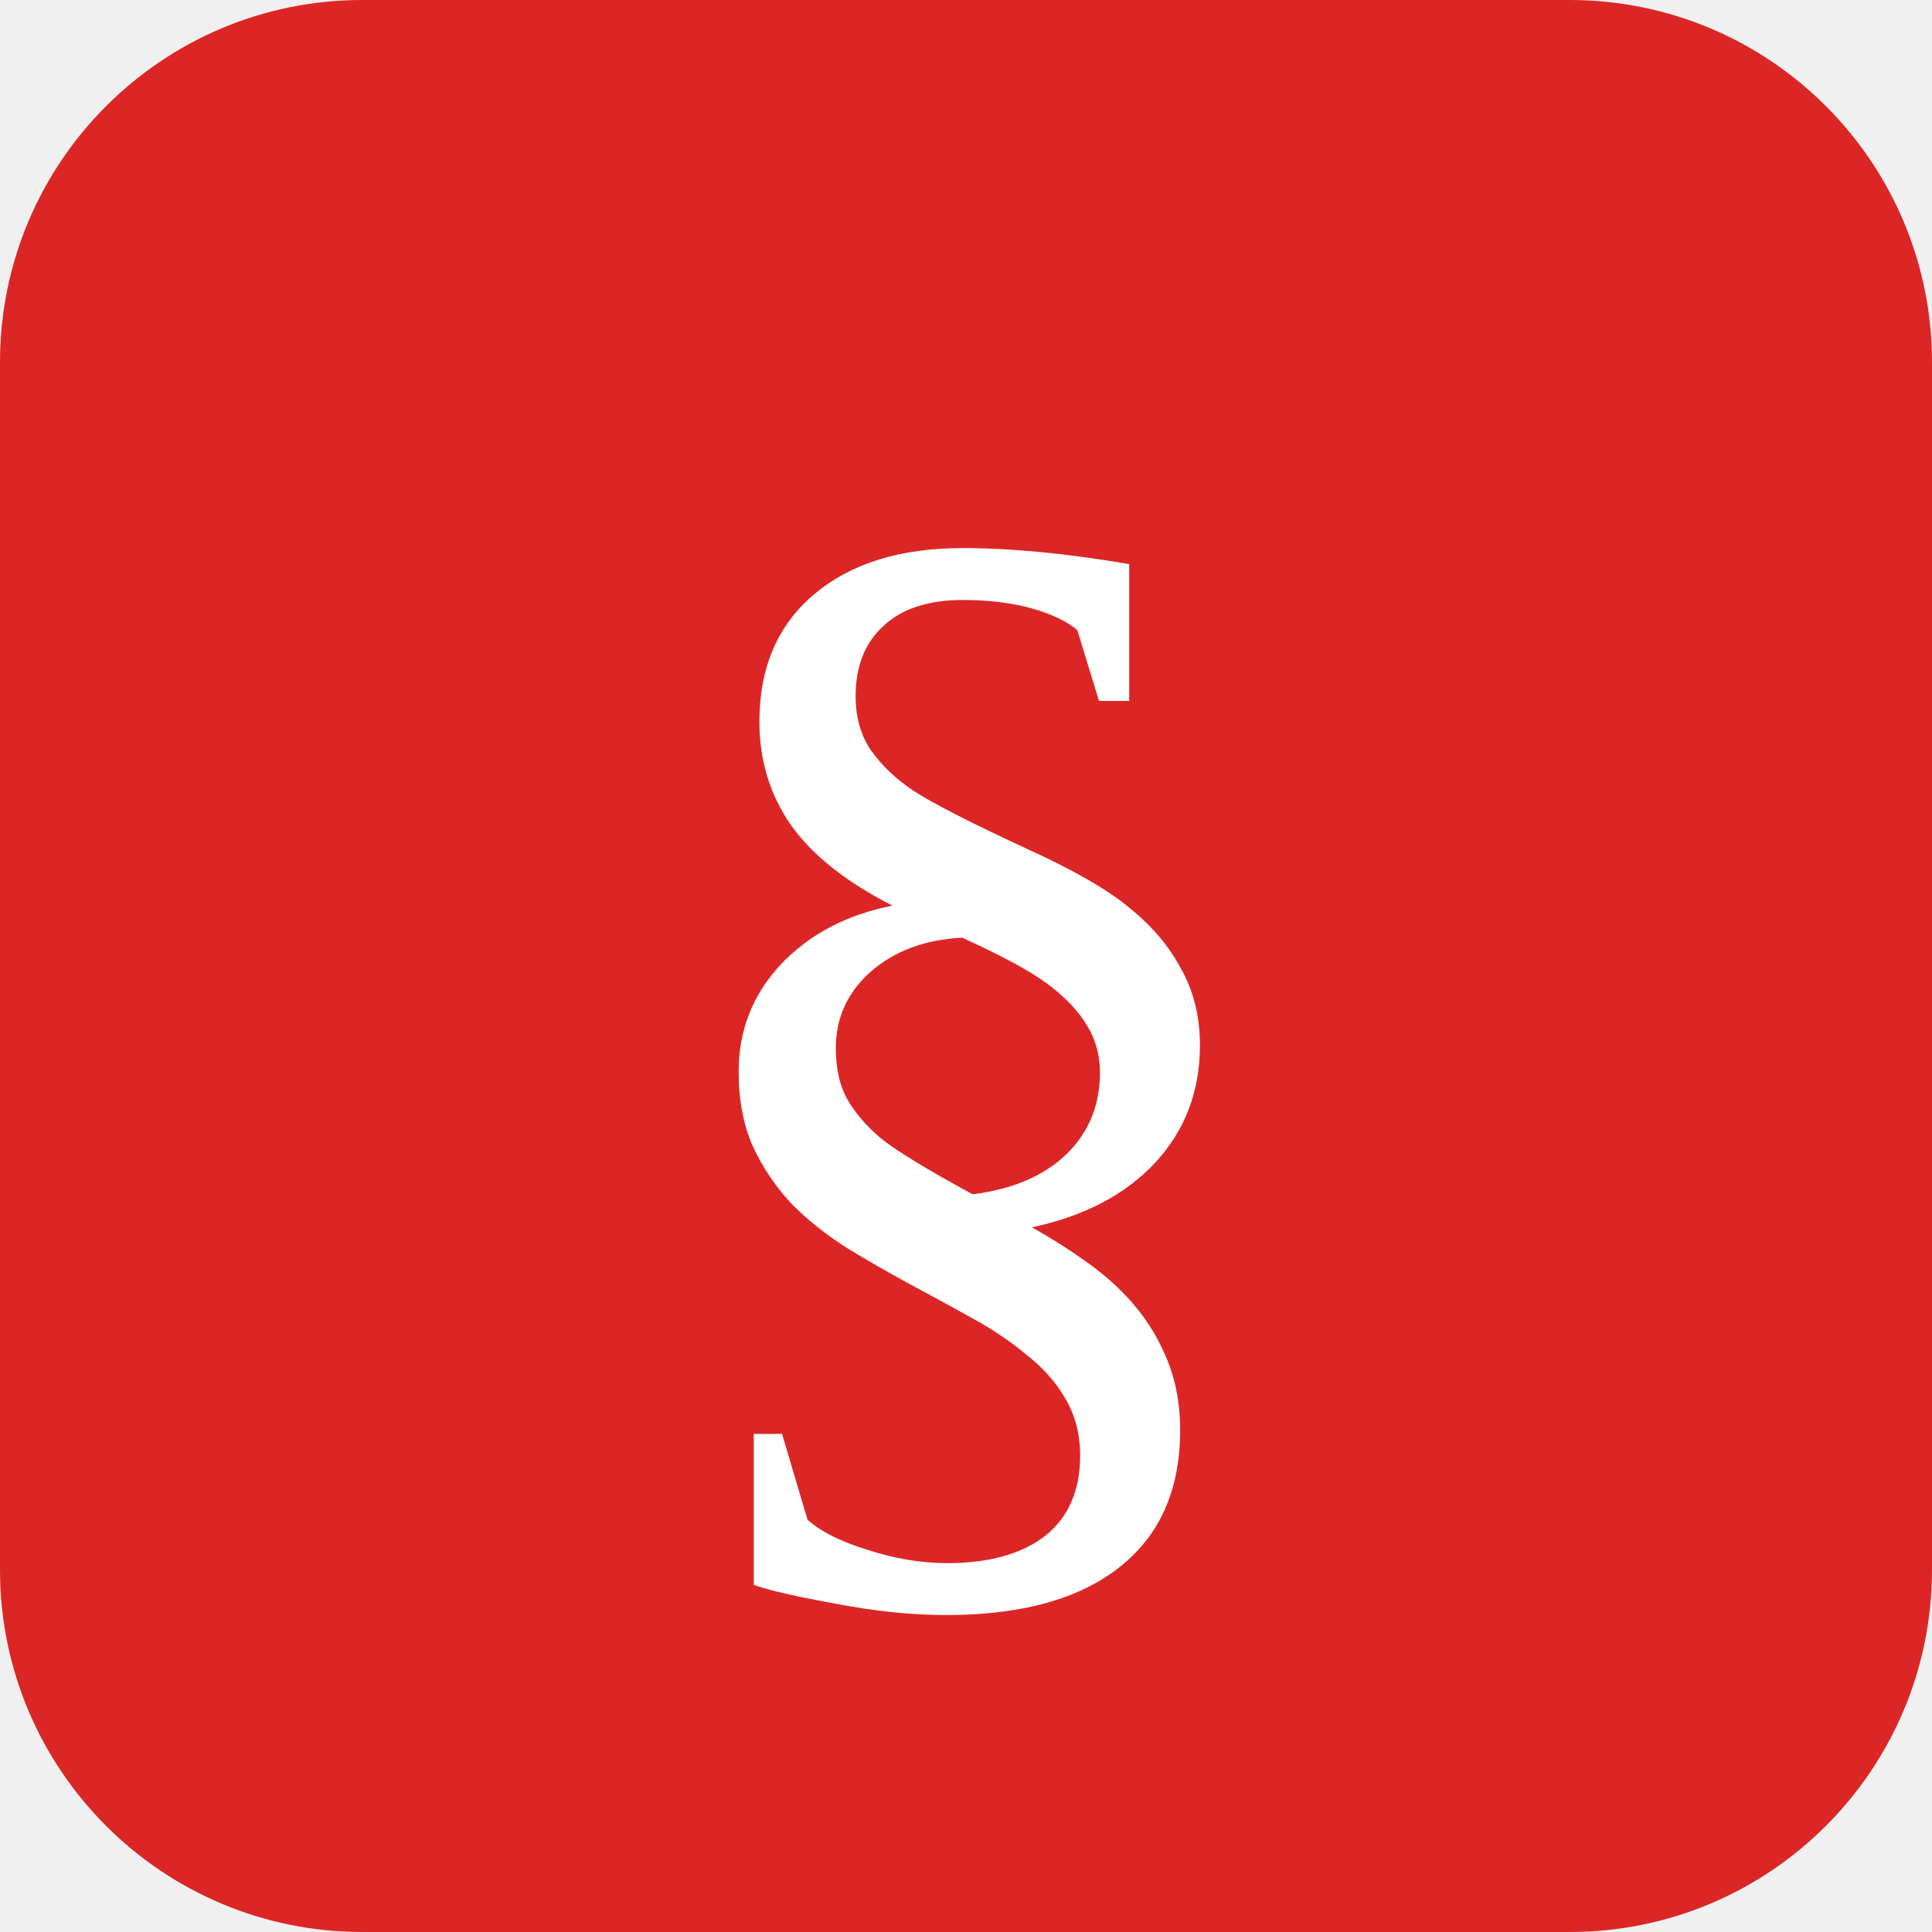
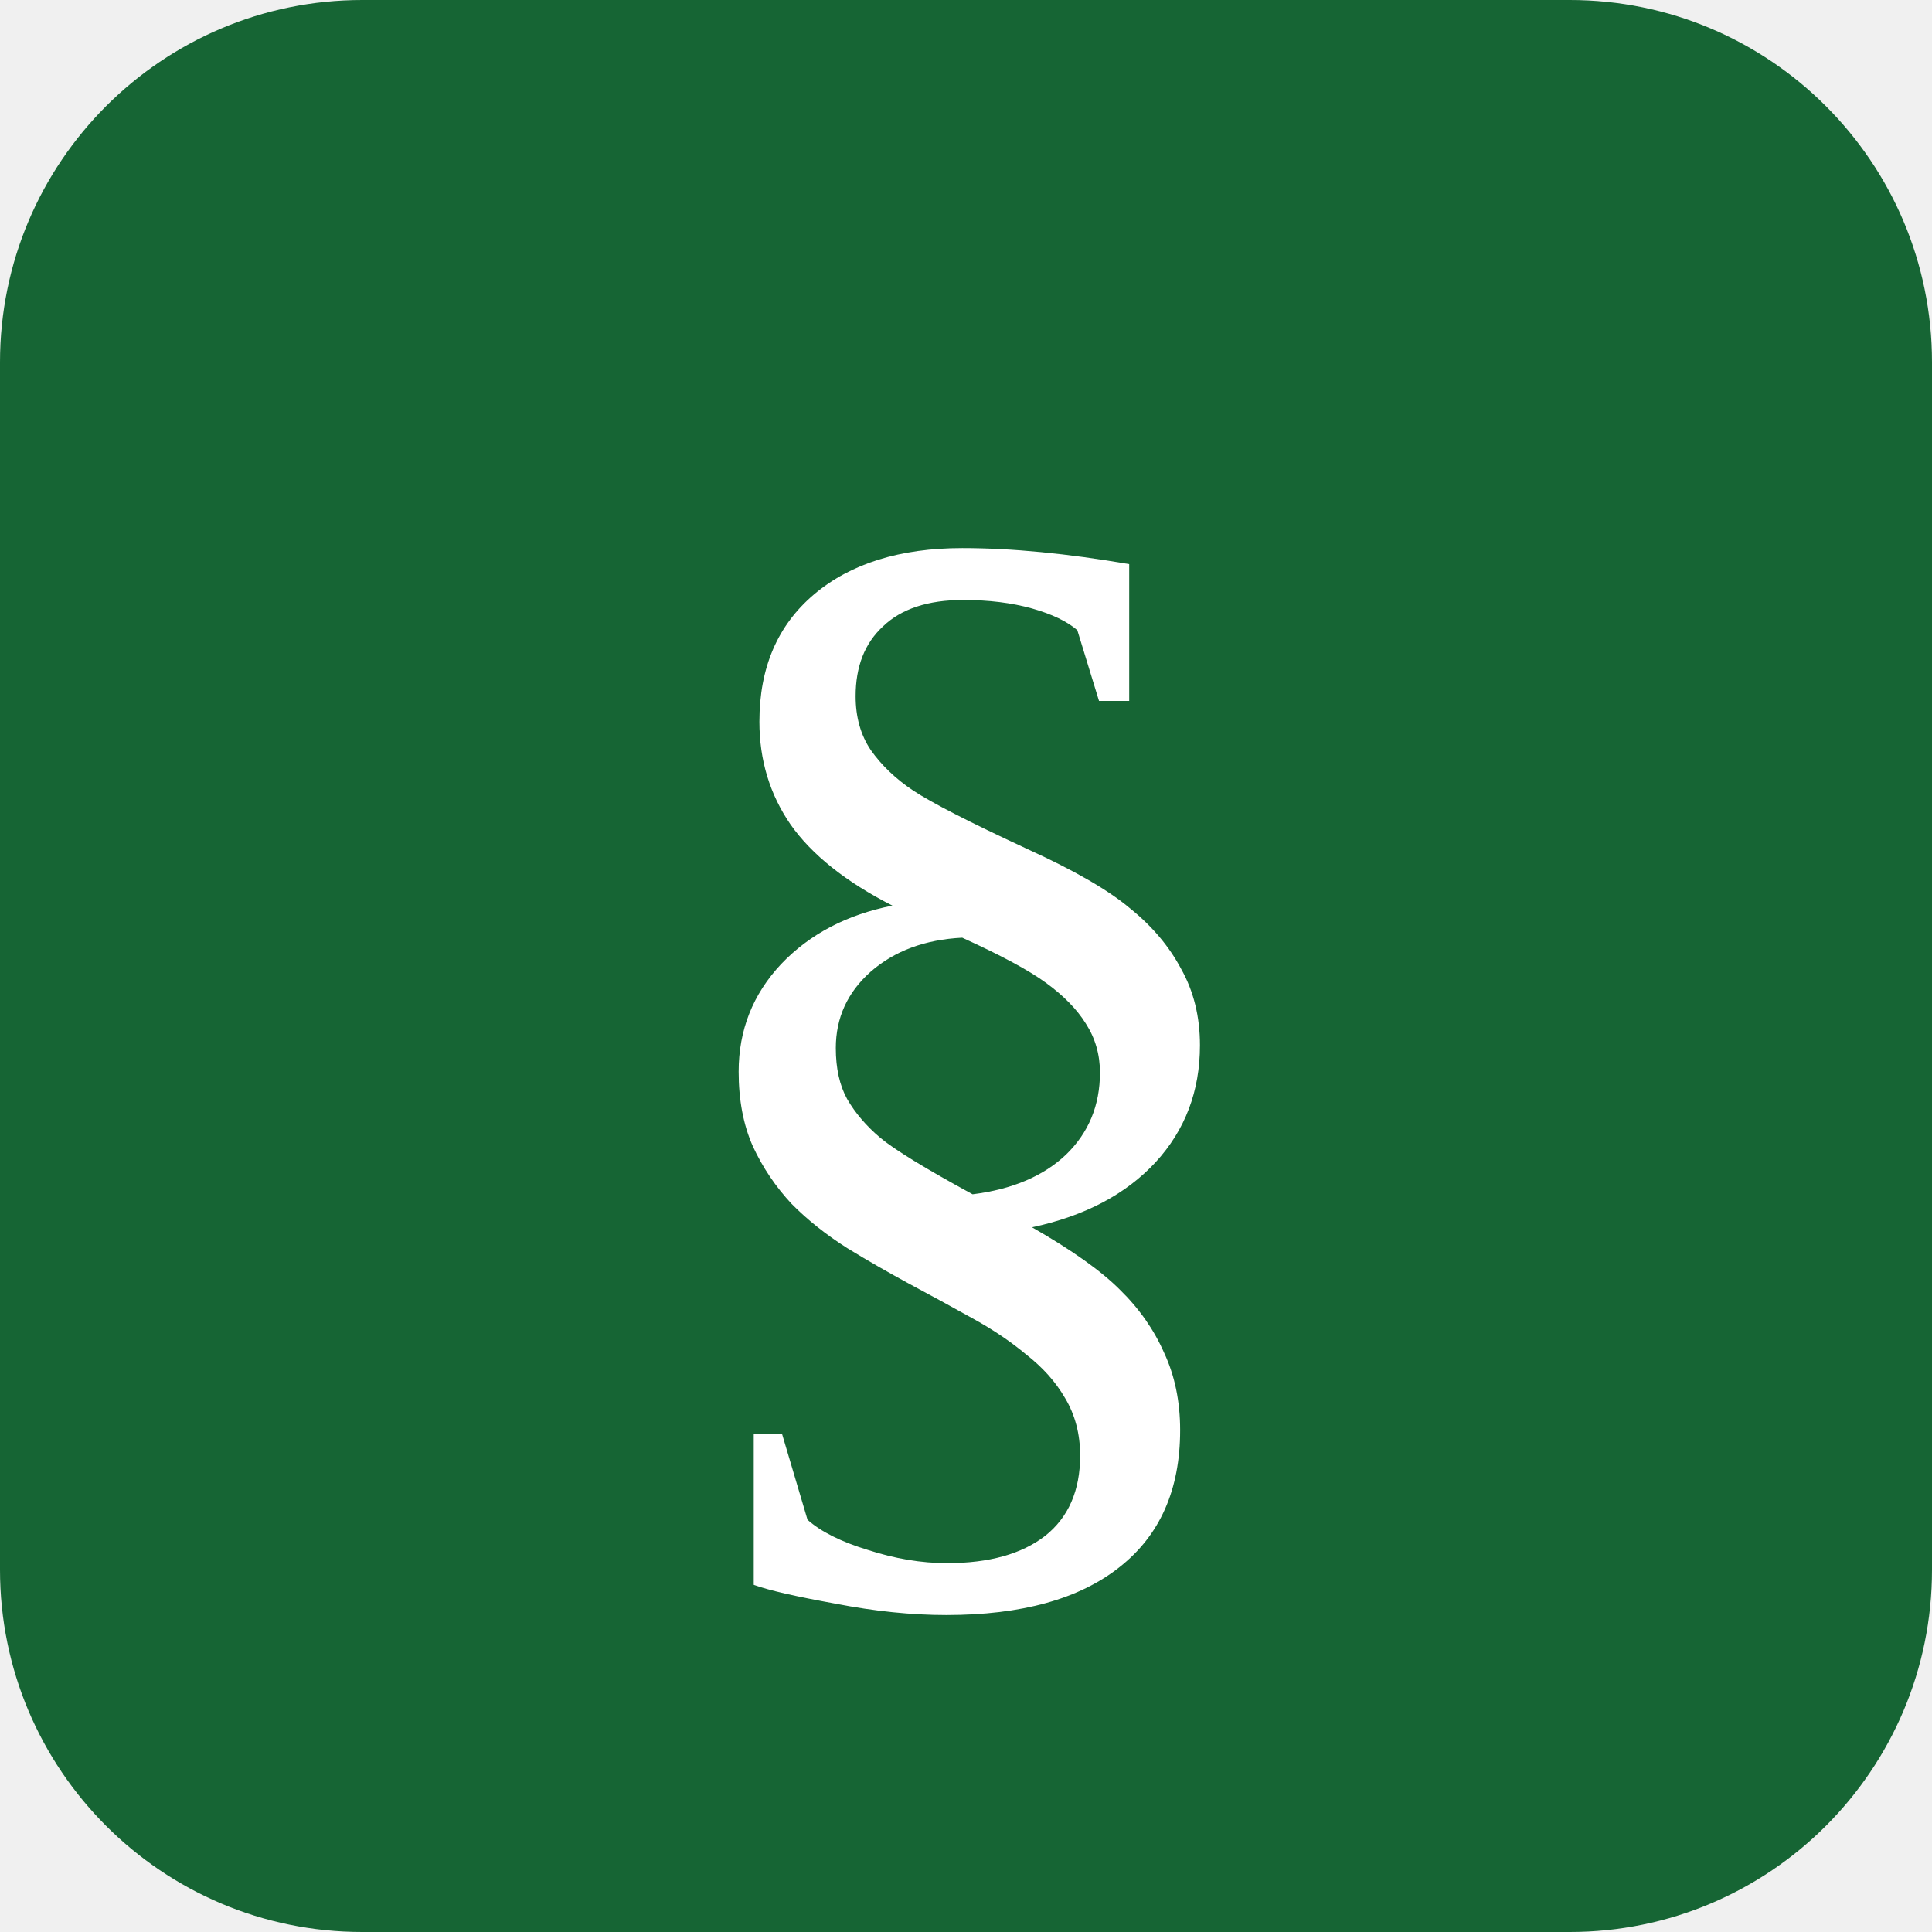
<svg xmlns="http://www.w3.org/2000/svg" viewBox="0 0 32 32">
-   <rect width="32" height="32" rx="6" fill="#DC2626" />
+   <rect width="32" height="32" rx="6" fill="#166534" />
  <text x="16" y="24" text-anchor="middle" font-family="Georgia, 'Times New Roman', serif" font-size="22" fill="white">§</text>
</svg>
